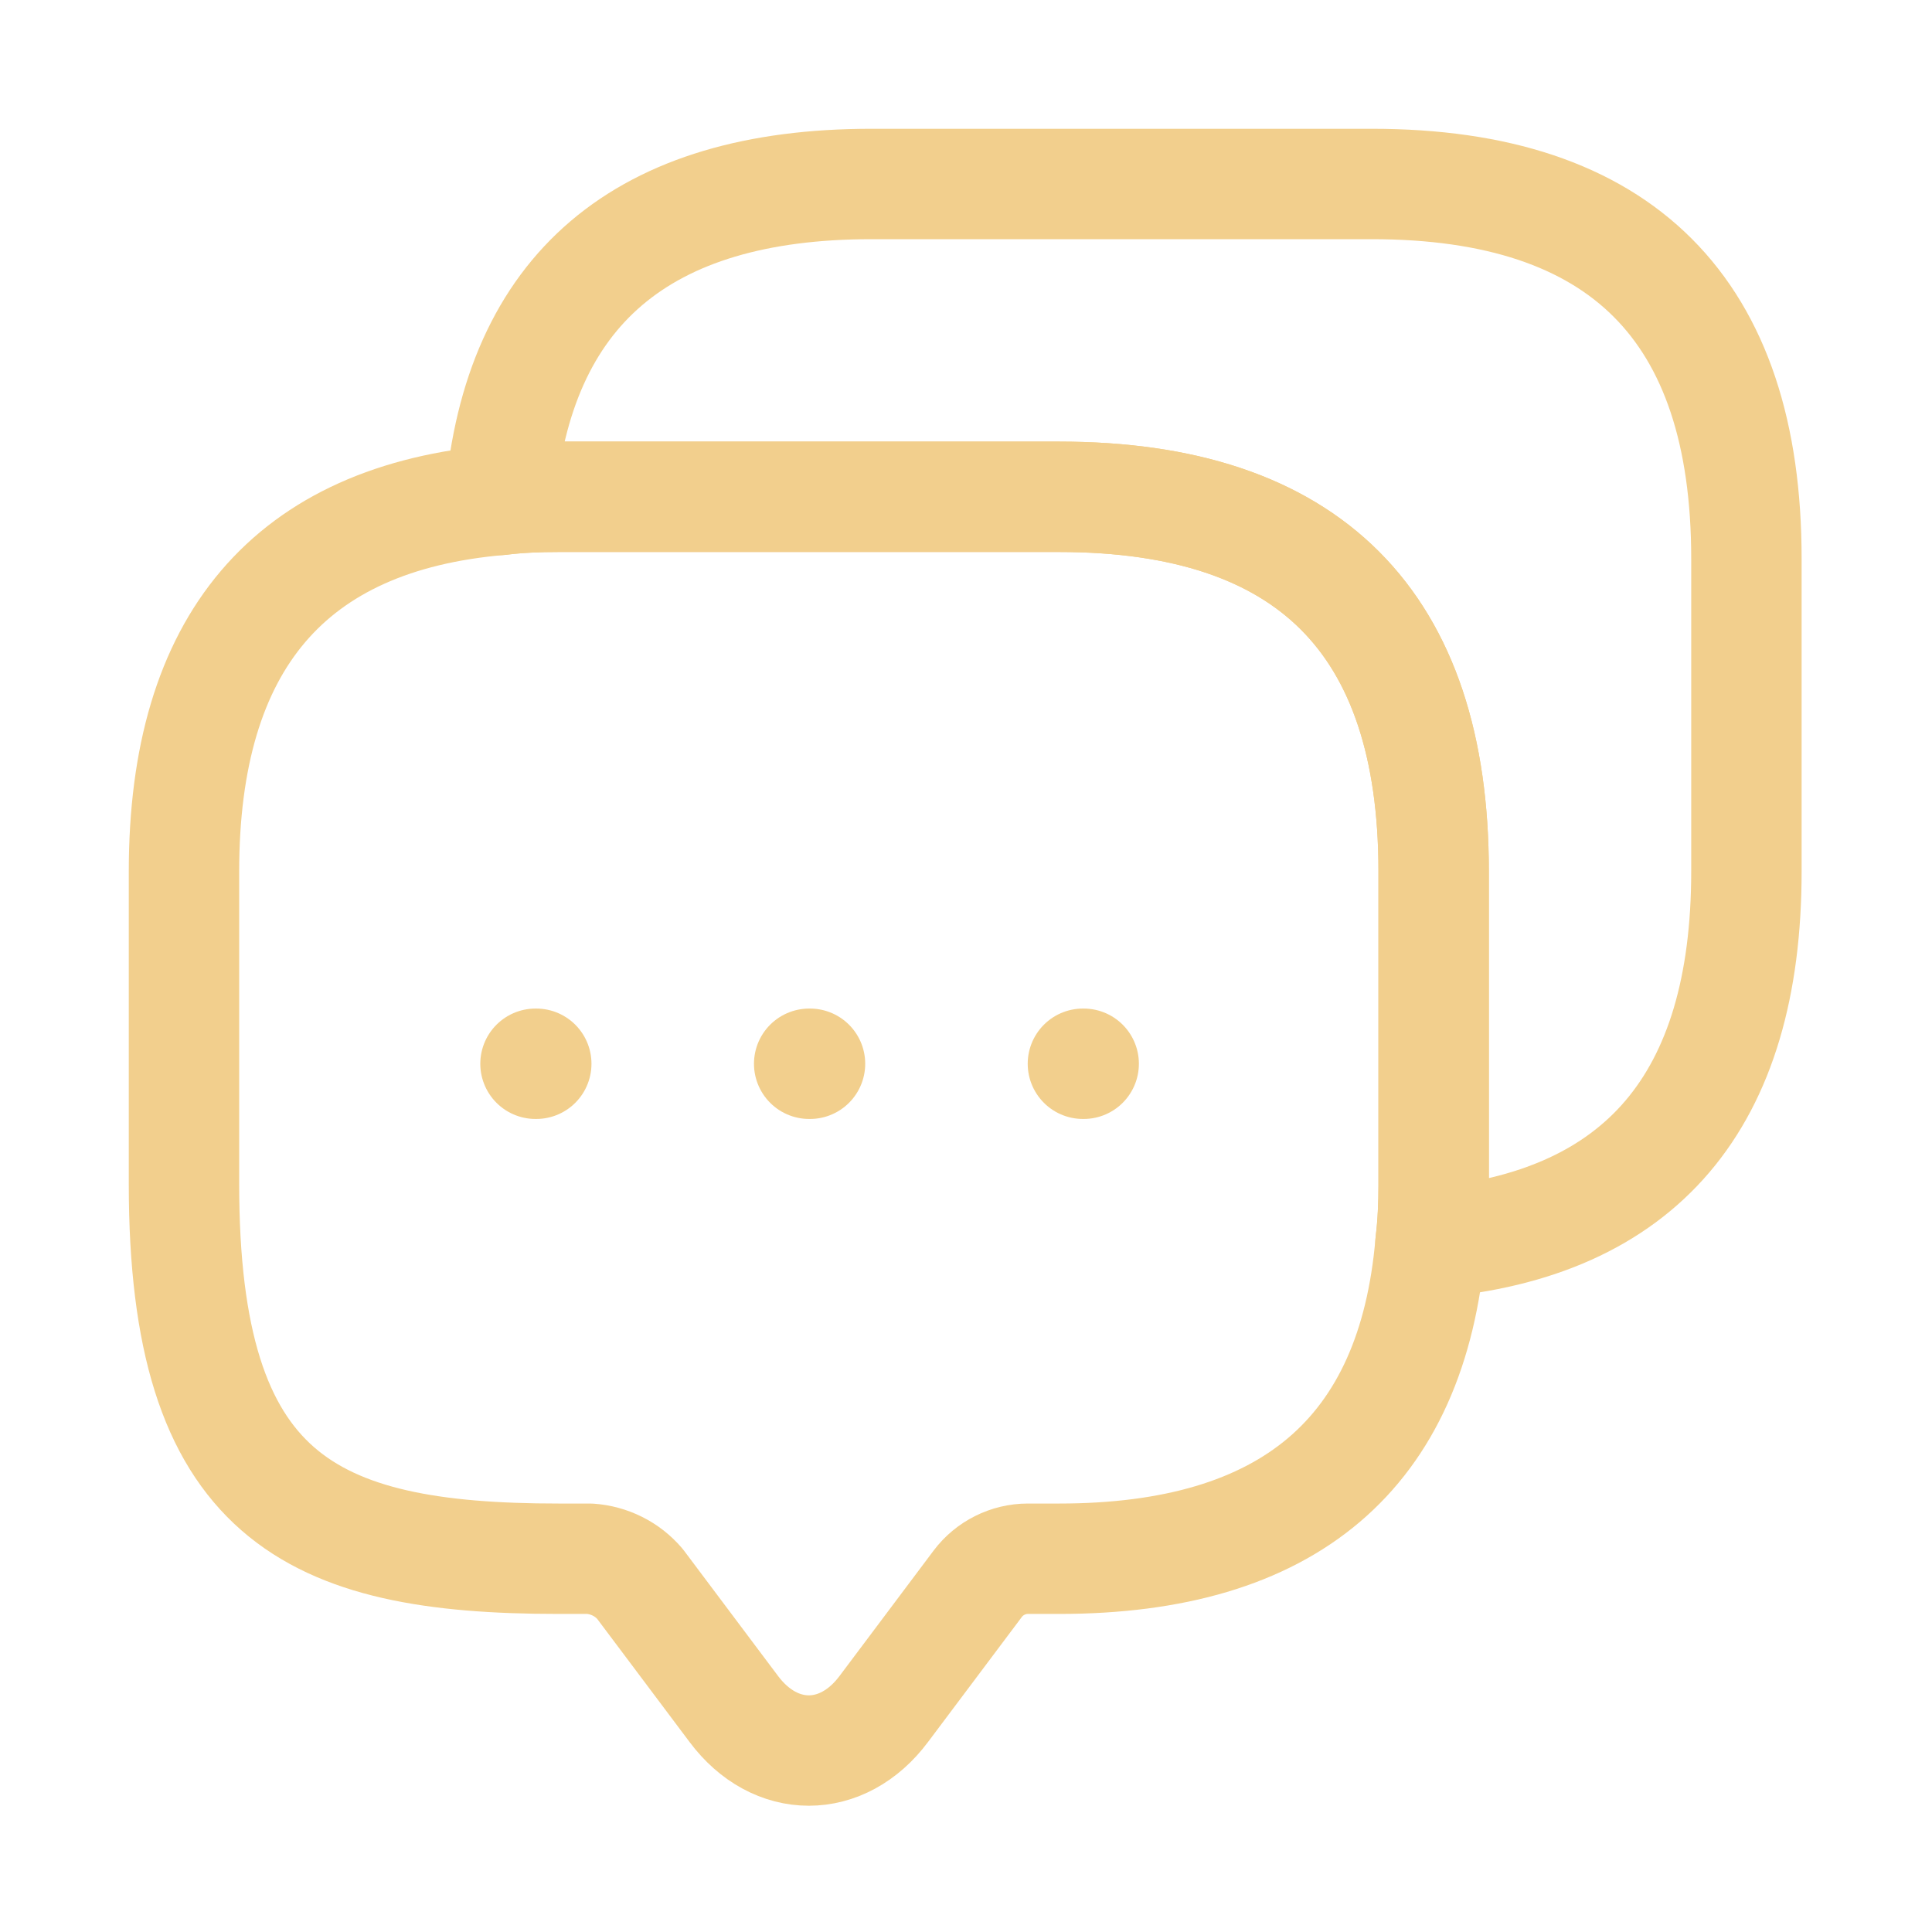
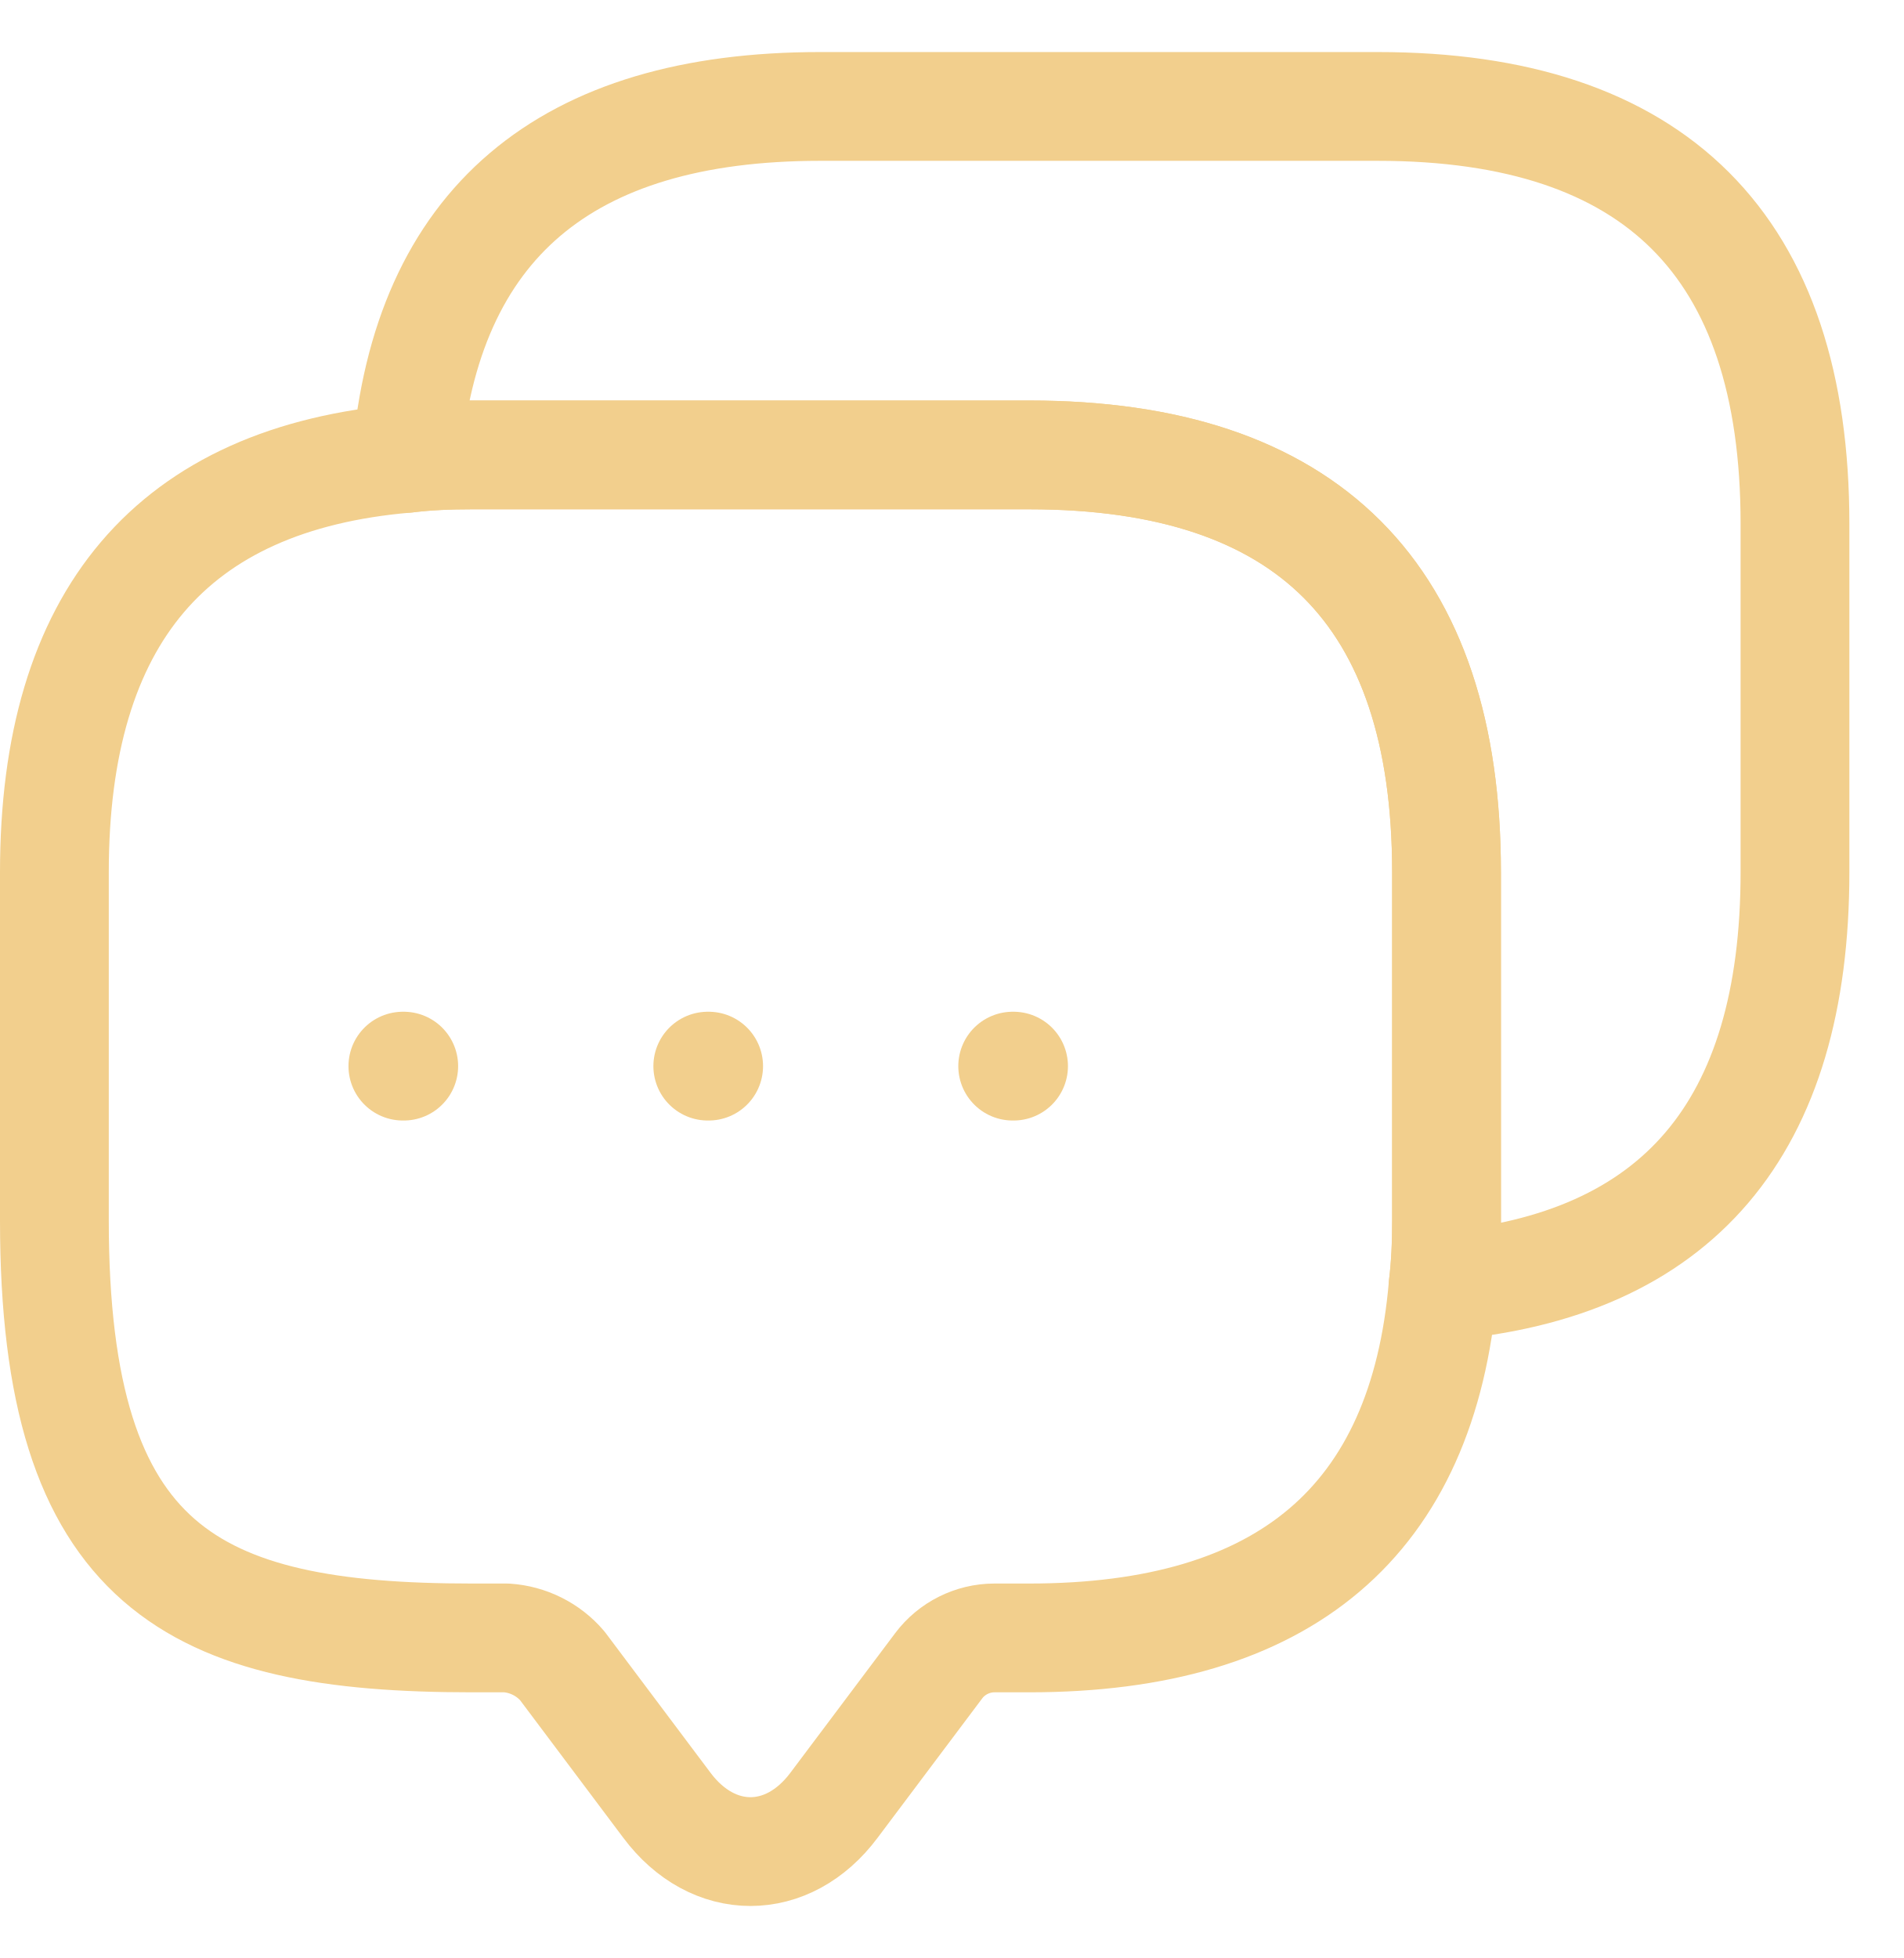
- <svg xmlns="http://www.w3.org/2000/svg" width="35" height="35" viewBox="0 0 35 35" fill="none">
-   <path d="M25.972 15.786V21.453C25.972 21.821 25.957 22.175 25.915 22.515C25.589 26.34 23.337 28.238 19.186 28.238H18.619C18.265 28.238 17.925 28.408 17.712 28.692L16.012 30.958C15.262 31.964 14.043 31.964 13.292 30.958L11.592 28.692C11.479 28.56 11.34 28.451 11.185 28.374C11.029 28.296 10.859 28.25 10.686 28.238H10.119C5.6 28.238 3.333 27.119 3.333 21.453V15.786C3.333 11.635 5.246 9.383 9.057 9.057C9.397 9.014 9.751 9 10.119 9H19.186C23.705 9 25.972 11.267 25.972 15.786Z" stroke="#F2CF8D" stroke-width="2" stroke-miterlimit="10" stroke-linecap="round" stroke-linejoin="round" />
-   <path d="M31.638 10.119V15.786C31.638 19.951 29.726 22.189 25.915 22.515C25.957 22.175 25.972 21.821 25.972 21.452V15.786C25.972 11.267 23.705 9 19.186 9H10.119C9.751 9 9.397 9.014 9.057 9.057C9.382 5.246 11.635 3.333 15.786 3.333H24.852C29.372 3.333 31.638 5.6 31.638 10.119V10.119Z" stroke="#F2CF8D" stroke-width="2" stroke-miterlimit="10" stroke-linecap="round" stroke-linejoin="round" />
-   <path d="M19.618 19.271H19.632M14.659 19.271H14.674M9.701 19.271H9.715" stroke="#F2CF8D" stroke-width="2" stroke-linecap="round" stroke-linejoin="round" />
+ <svg xmlns="http://www.w3.org/2000/svg" width="35" height="36" viewBox="0 0 35 36" fill="none">
+   <path d="M26.596 16.036V22.443C26.596 22.859 26.58 23.26 26.532 23.644C26.163 27.969 23.616 30.115 18.923 30.115H18.283C17.882 30.115 17.498 30.307 17.258 30.628L15.335 33.19C14.487 34.328 13.109 34.328 12.26 33.19L10.338 30.628C10.21 30.478 10.053 30.356 9.877 30.268C9.701 30.18 9.509 30.128 9.313 30.115H8.672C3.563 30.115 1 28.85 1 22.443V16.036C1 11.343 3.162 8.796 7.471 8.428C7.855 8.38 8.256 8.364 8.672 8.364H18.923C24.033 8.364 26.596 10.926 26.596 16.036Z" stroke="#F2CF8D" stroke-width="2" stroke-miterlimit="10" stroke-linecap="round" stroke-linejoin="round" />
+   <path d="M33.002 9.629V16.036C33.002 20.745 30.84 23.276 26.531 23.644C26.579 23.26 26.595 22.859 26.595 22.443V16.036C26.595 10.926 24.033 8.364 18.923 8.364H8.672C8.256 8.364 7.855 8.38 7.471 8.428C7.839 4.119 10.386 1.957 15.079 1.957H25.33C30.439 1.957 33.002 4.519 33.002 9.629V9.629Z" stroke="#F2CF8D" stroke-width="2" stroke-miterlimit="10" stroke-linecap="round" stroke-linejoin="round" />
+   <path d="M18.619 19.602H18.635M13.013 19.602H13.029M7.407 19.602H7.423" stroke="#F2CF8D" stroke-width="2" stroke-linecap="round" stroke-linejoin="round" />
</svg>
